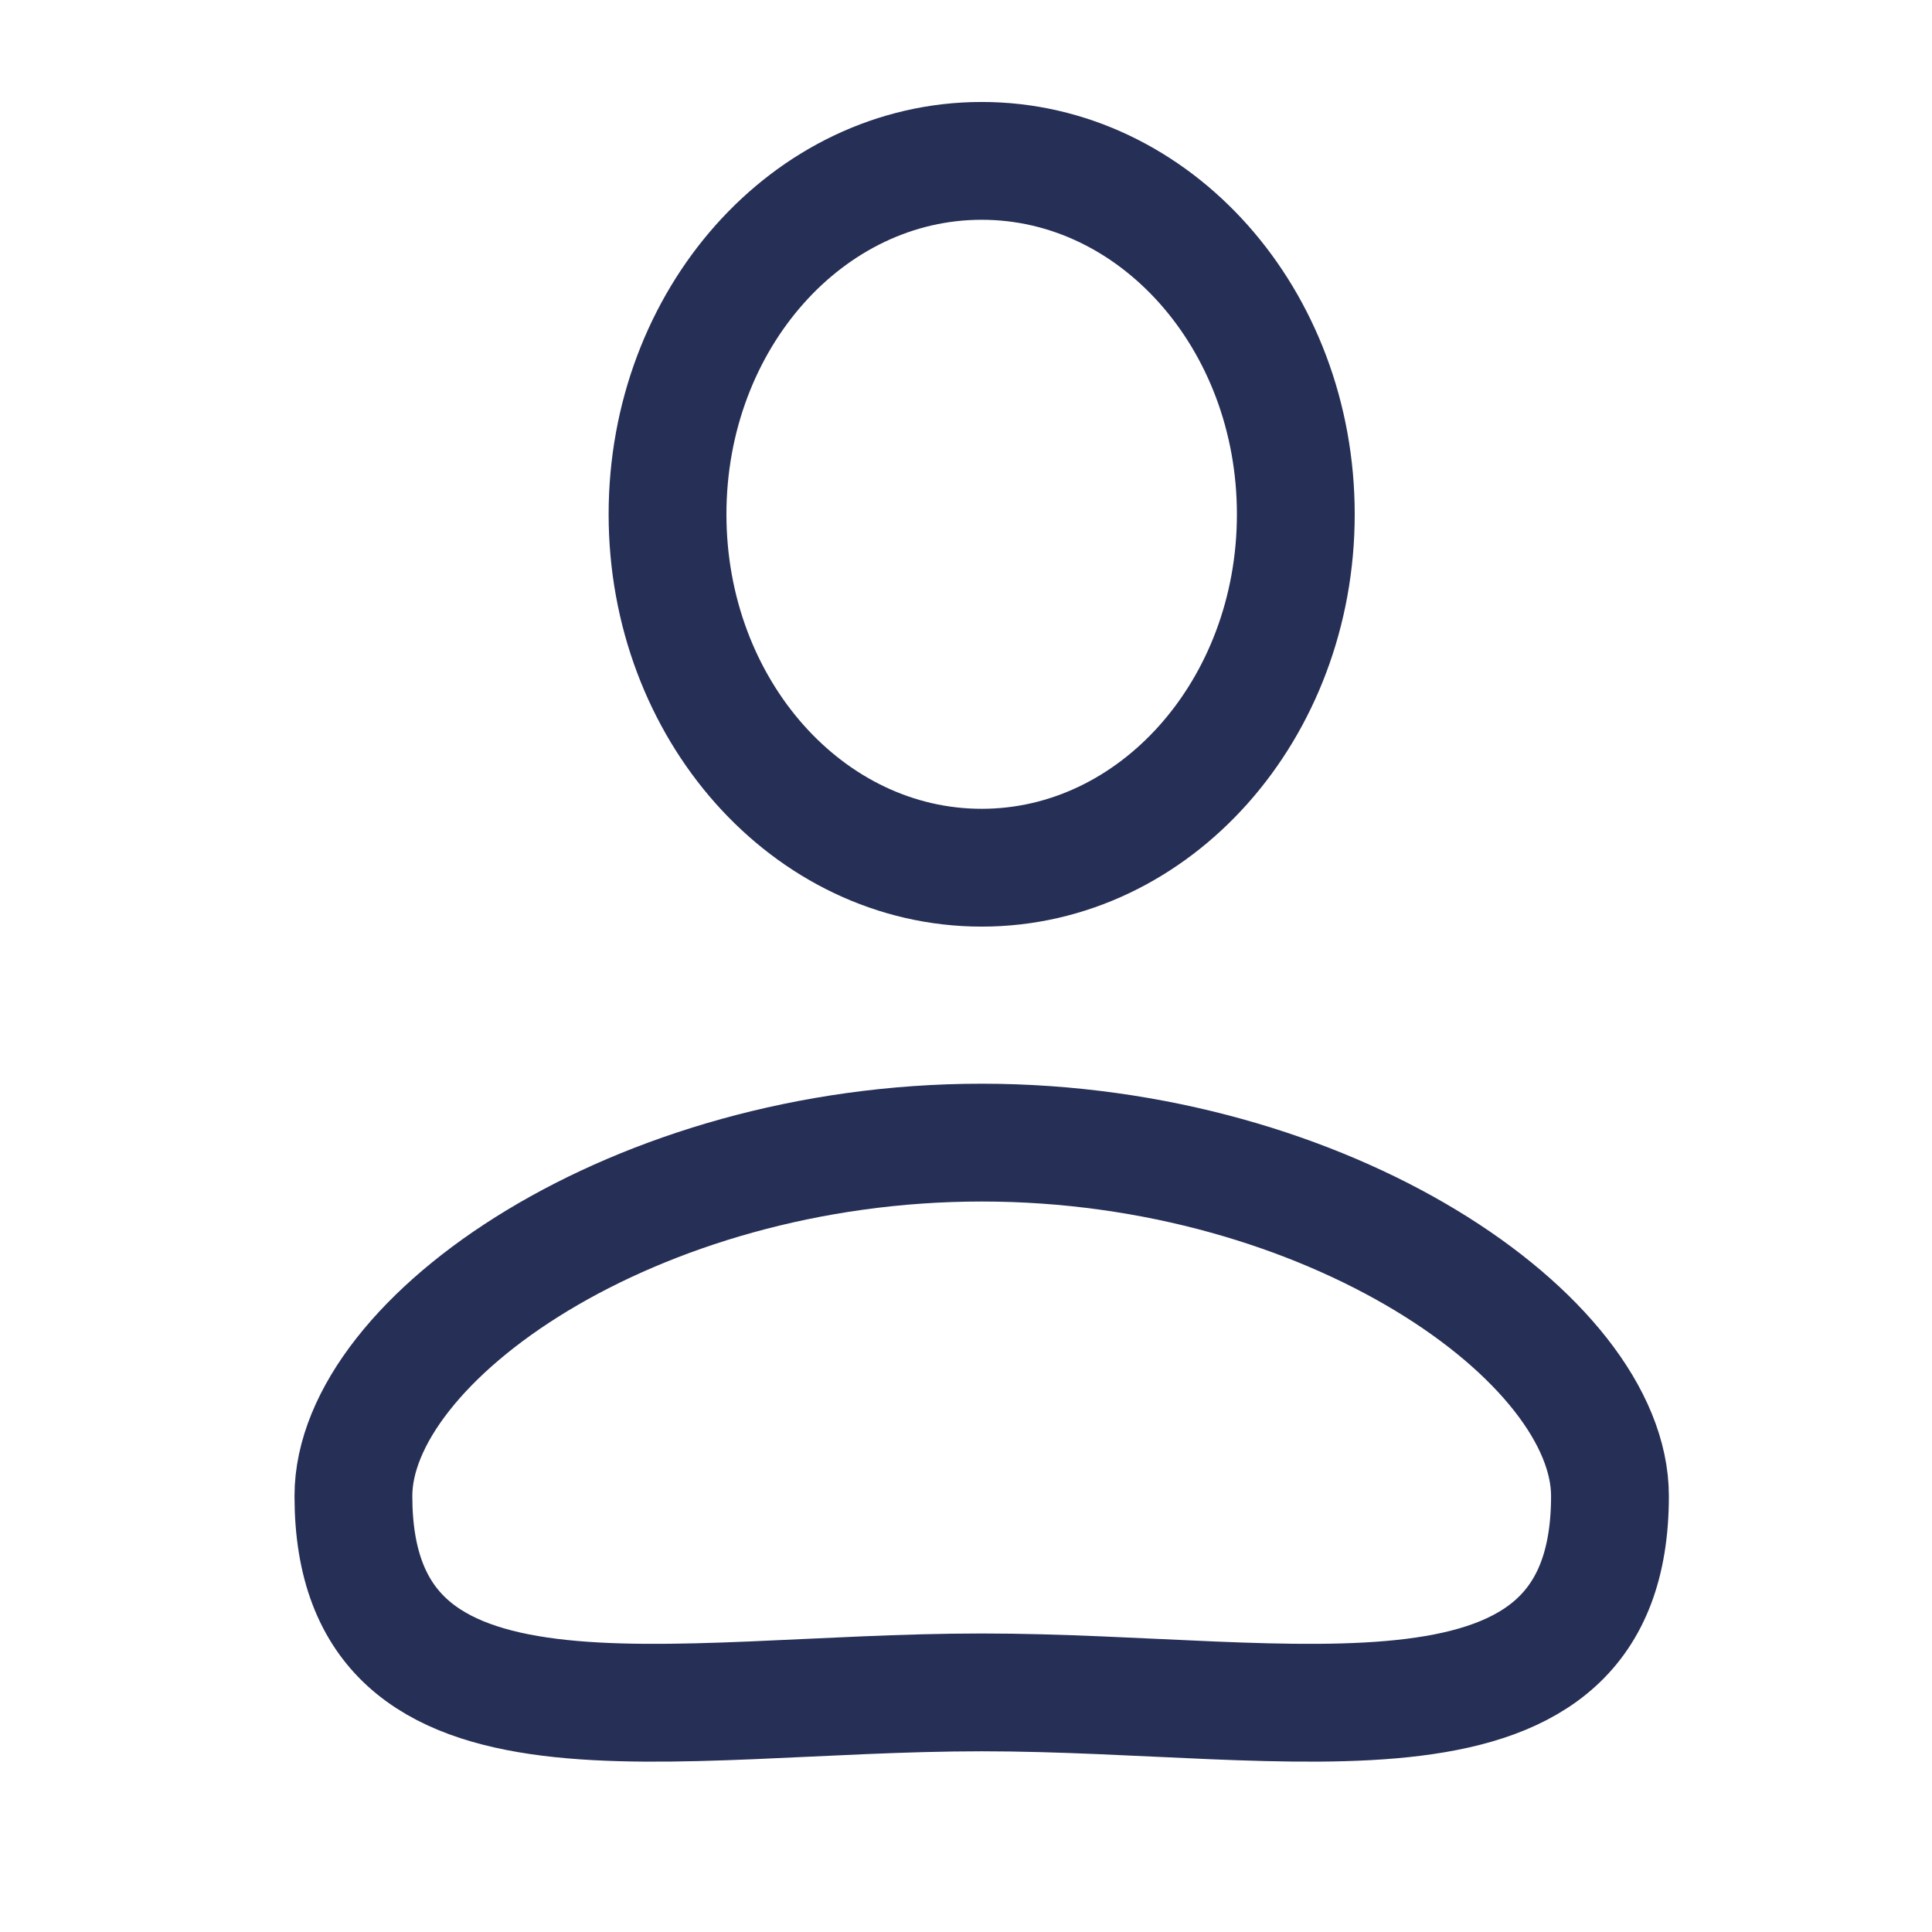
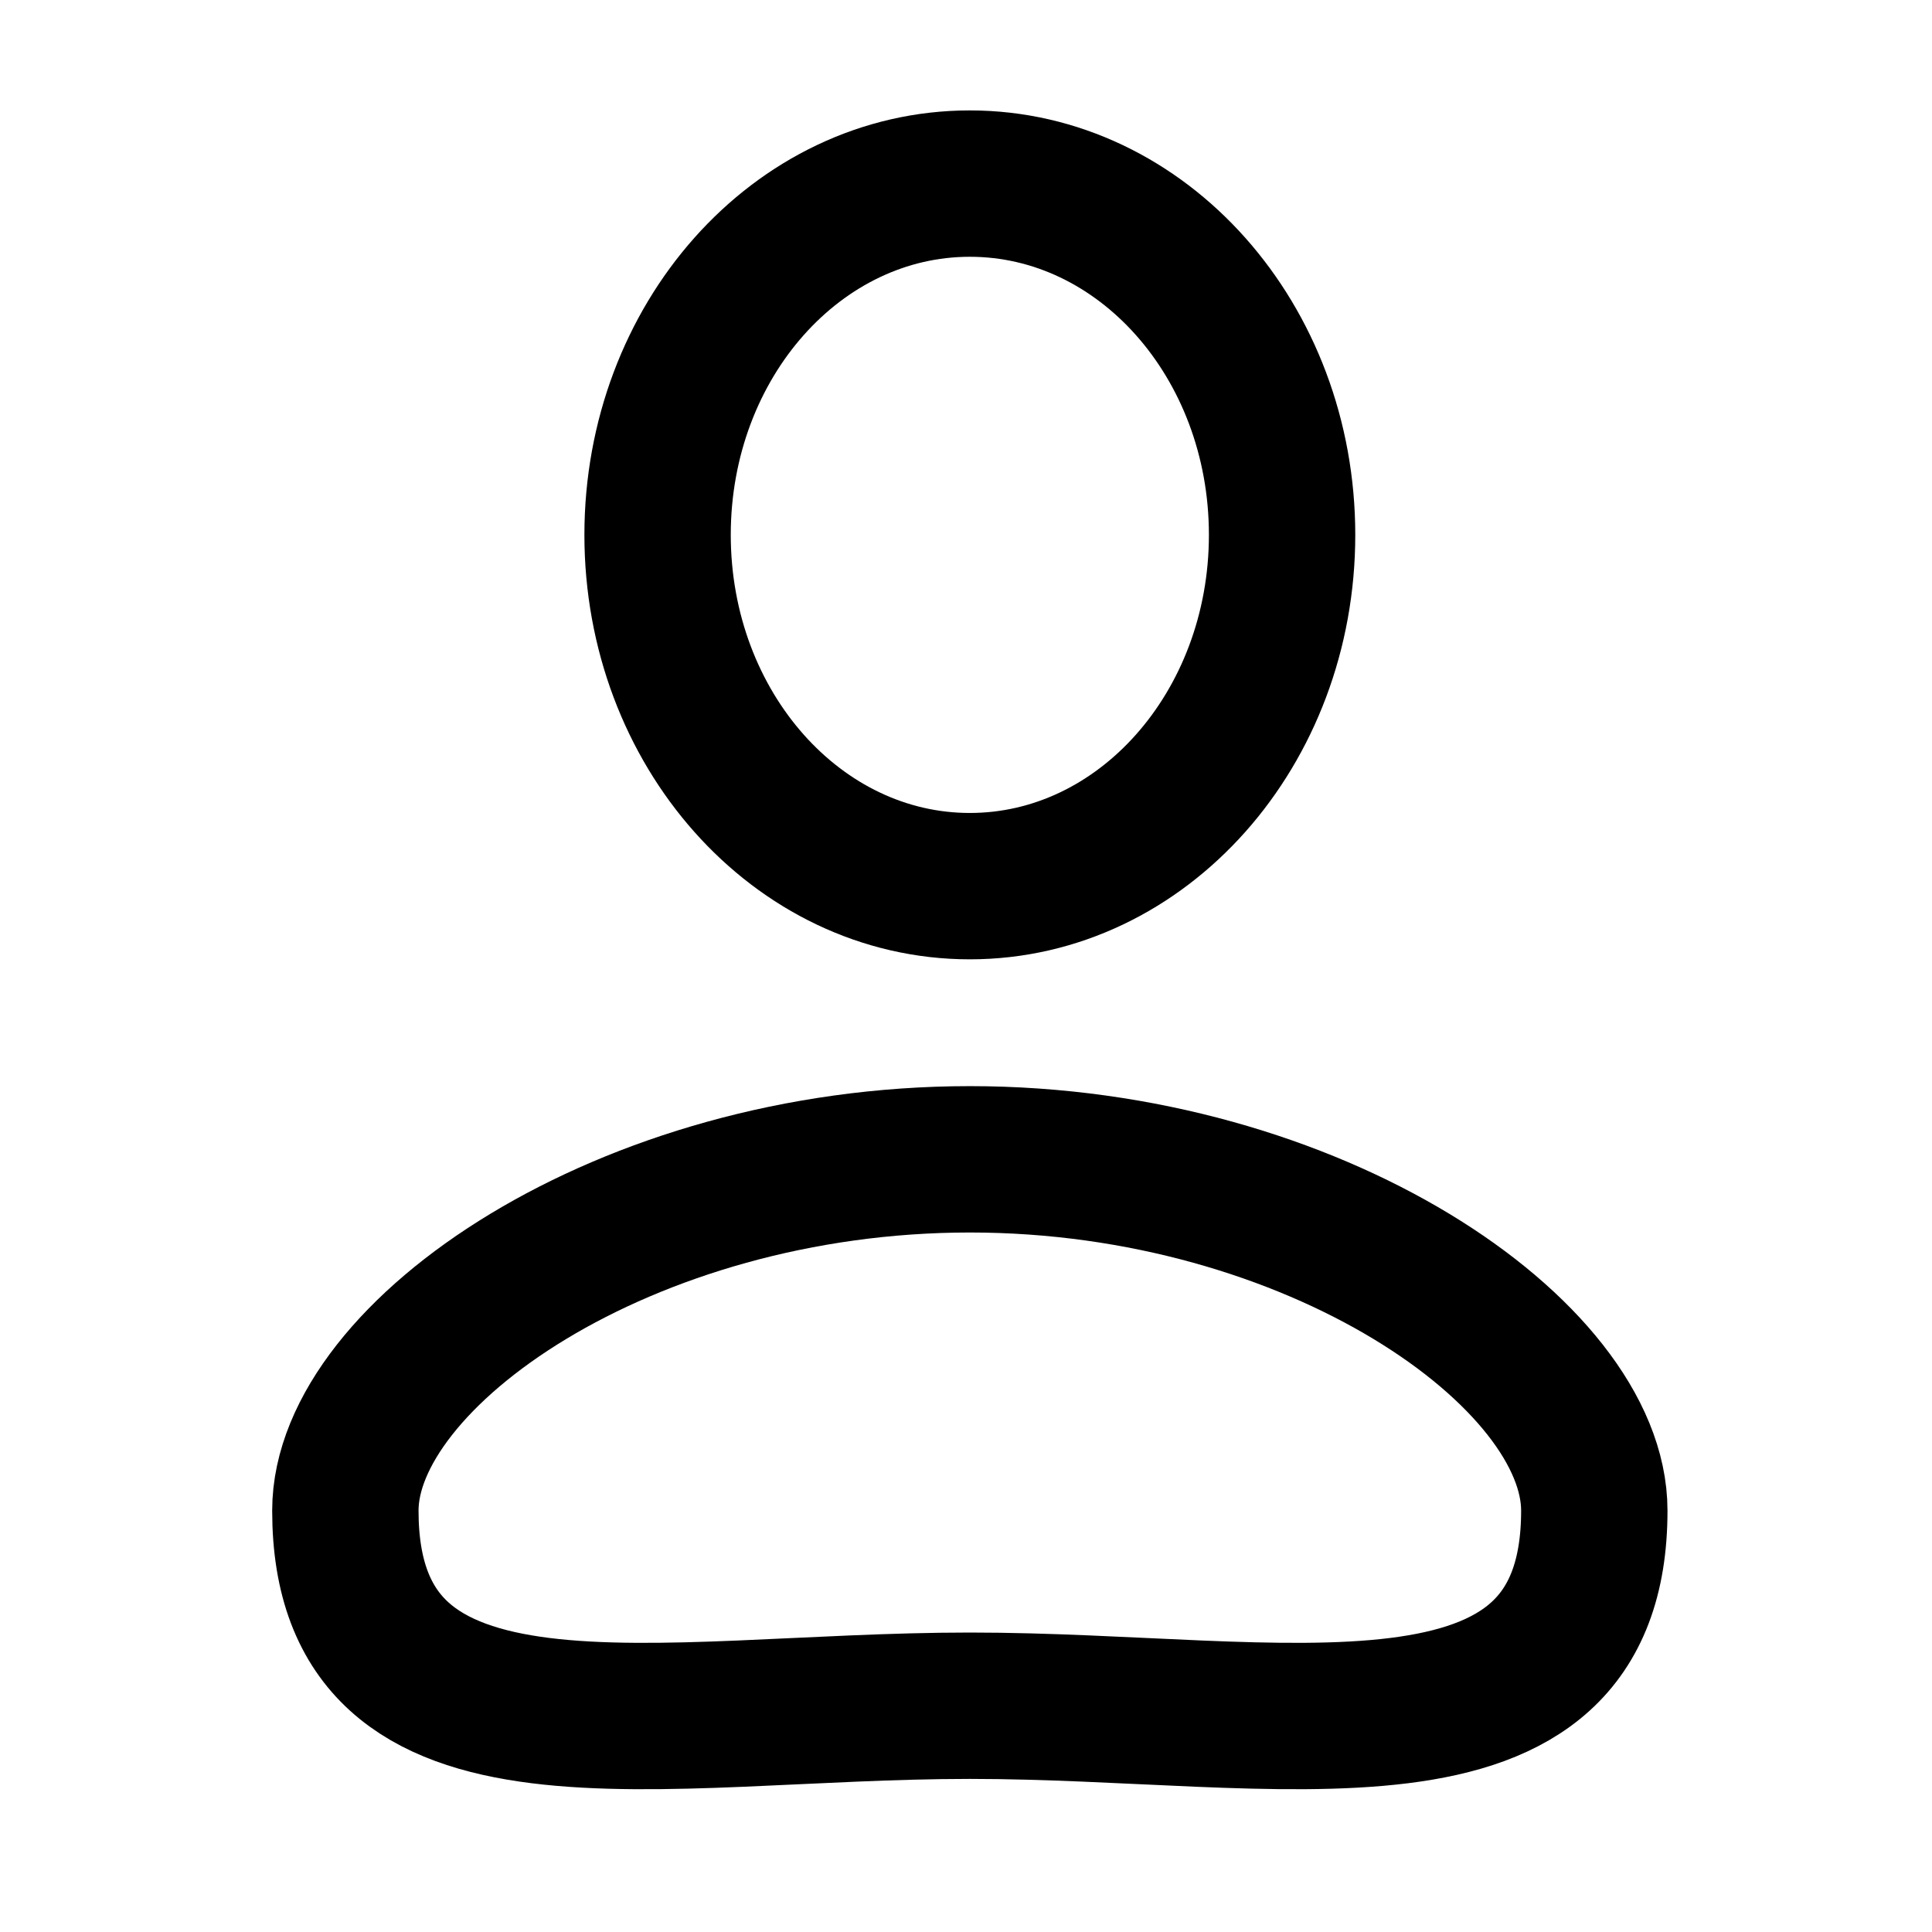
- <svg xmlns="http://www.w3.org/2000/svg" width="41" height="41" viewBox="0 0 41 41" fill="none">
-   <path d="M20.833 18.414C24.515 18.414 27.499 15.056 27.499 10.914C27.499 6.772 24.515 3.414 20.833 3.414C17.151 3.414 14.166 6.772 14.166 10.914C14.166 15.056 17.151 18.414 20.833 18.414Z" stroke="#262F56" stroke-width="2.5" />
-   <path d="M34.166 31.748C34.166 37.581 27.5 35.915 20.833 35.915C14.166 35.915 7.5 37.581 7.5 31.748C7.5 28.415 13.469 24.248 20.833 24.248C28.197 24.248 34.166 28.415 34.166 31.748Z" stroke="#262F56" stroke-width="2.5" />
+ <svg xmlns="http://www.w3.org/2000/svg" width="33" height="33" viewBox="0 0 33 33" fill="none">
+   <path d="M16.565 15.136C19.511 15.136 21.899 12.45 21.899 9.136C21.899 5.822 19.511 3.136 16.565 3.136C13.62 3.136 11.232 5.822 11.232 9.136C11.232 12.45 13.62 15.136 16.565 15.136Z" stroke="black" stroke-width="2.5" />
+   <path d="M27.232 25.802C27.232 30.468 21.899 29.135 16.566 29.135C11.232 29.135 5.899 30.468 5.899 25.802C5.899 23.135 10.675 19.802 16.566 19.802C22.457 19.802 27.232 23.135 27.232 25.802Z" stroke="black" stroke-width="2.5" />
</svg>
